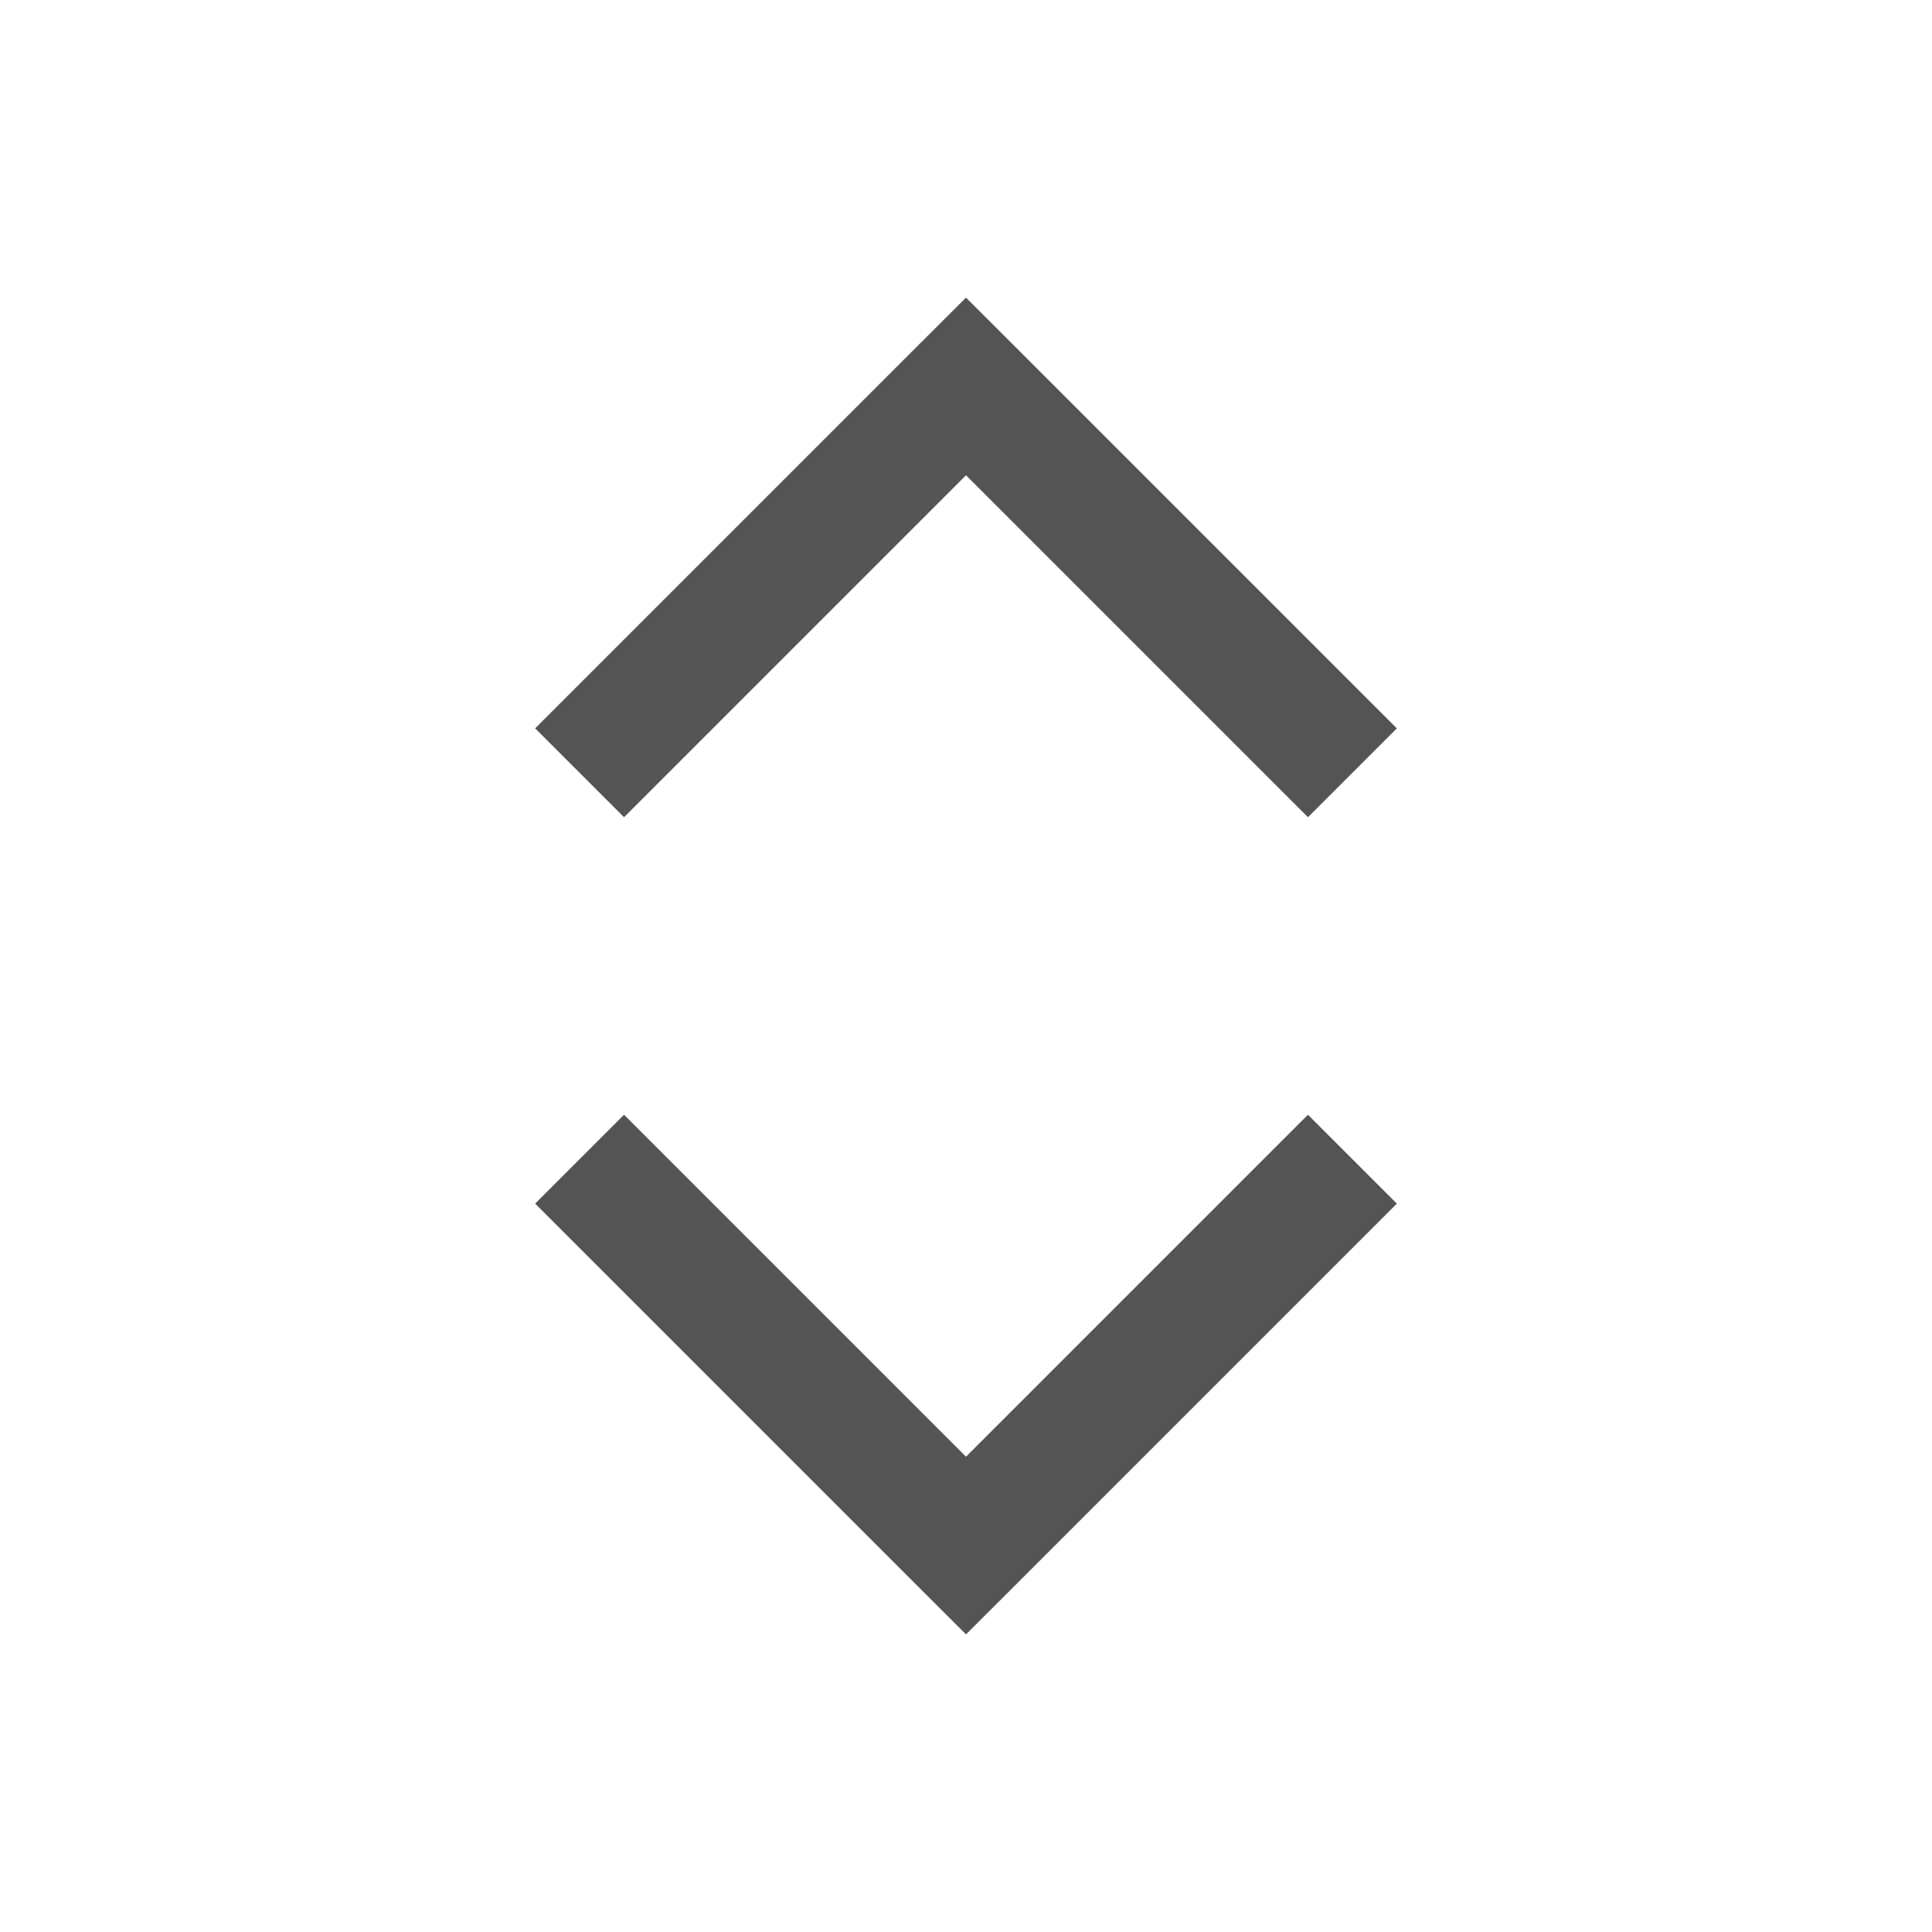
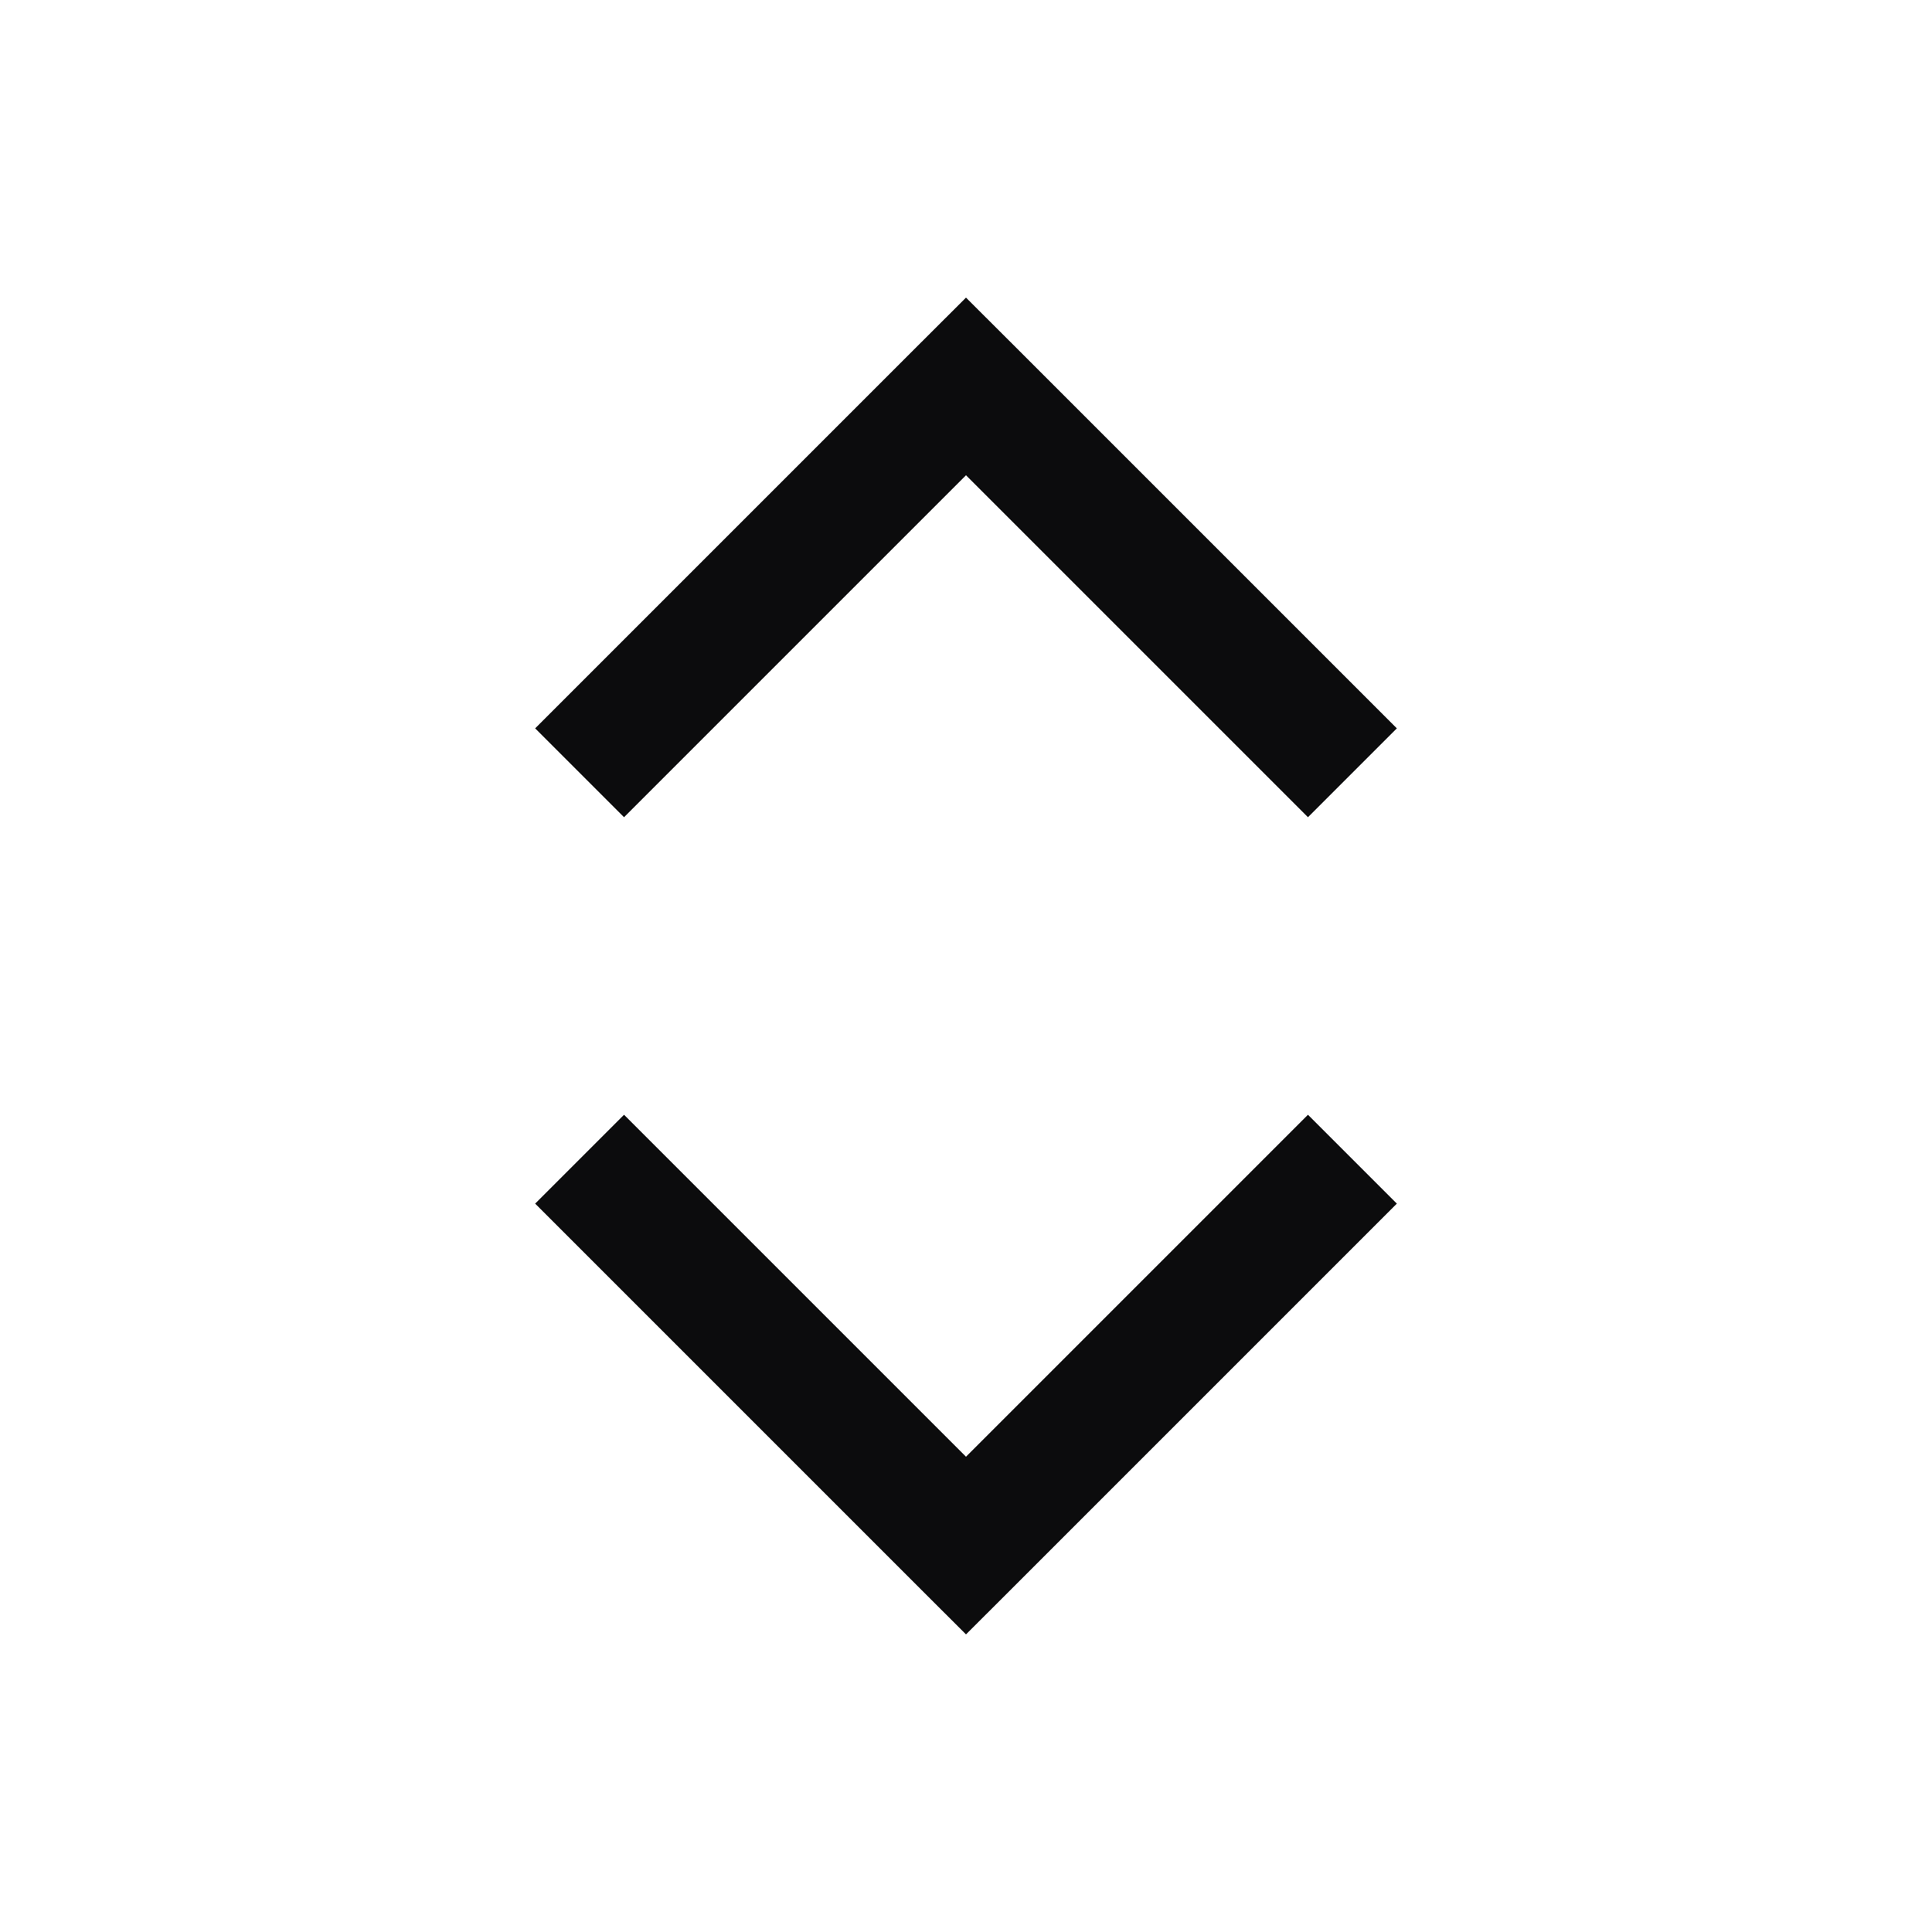
<svg xmlns="http://www.w3.org/2000/svg" preserveAspectRatio="none" overflow="visible" style="display: block;" width="20" height="20" viewBox="0 0 20 20" fill="none">
  <g id="icon/chevrons-up-down">
    <g id="Icon (Stroke)">
-       <path d="M9.54 3.54L10 3.081L10.46 3.54L14.46 7.54L13.54 8.46L10 4.92L6.46 8.46L5.54 7.54L9.54 3.54Z" fill="#0C0C0D" fill-opacity="0.7" />
-       <path d="M10.46 16.46L10 16.919L9.54 16.46L5.54 12.46L6.46 11.54L10 15.08L13.54 11.54L14.46 12.46L10.46 16.46Z" fill="#0C0C0D" fill-opacity="0.7" />
+       <path d="M9.54 3.54L10 3.081L10.46 3.54L14.46 7.54L13.54 8.46L10 4.92L6.46 8.46L5.54 7.54L9.54 3.54Z" fill="#0C0C0D" />
+       <path d="M10.46 16.46L10 16.919L9.54 16.46L5.54 12.46L6.46 11.54L10 15.08L13.54 11.54L14.46 12.46L10.46 16.46Z" fill="#0C0C0D" />
    </g>
  </g>
</svg>
